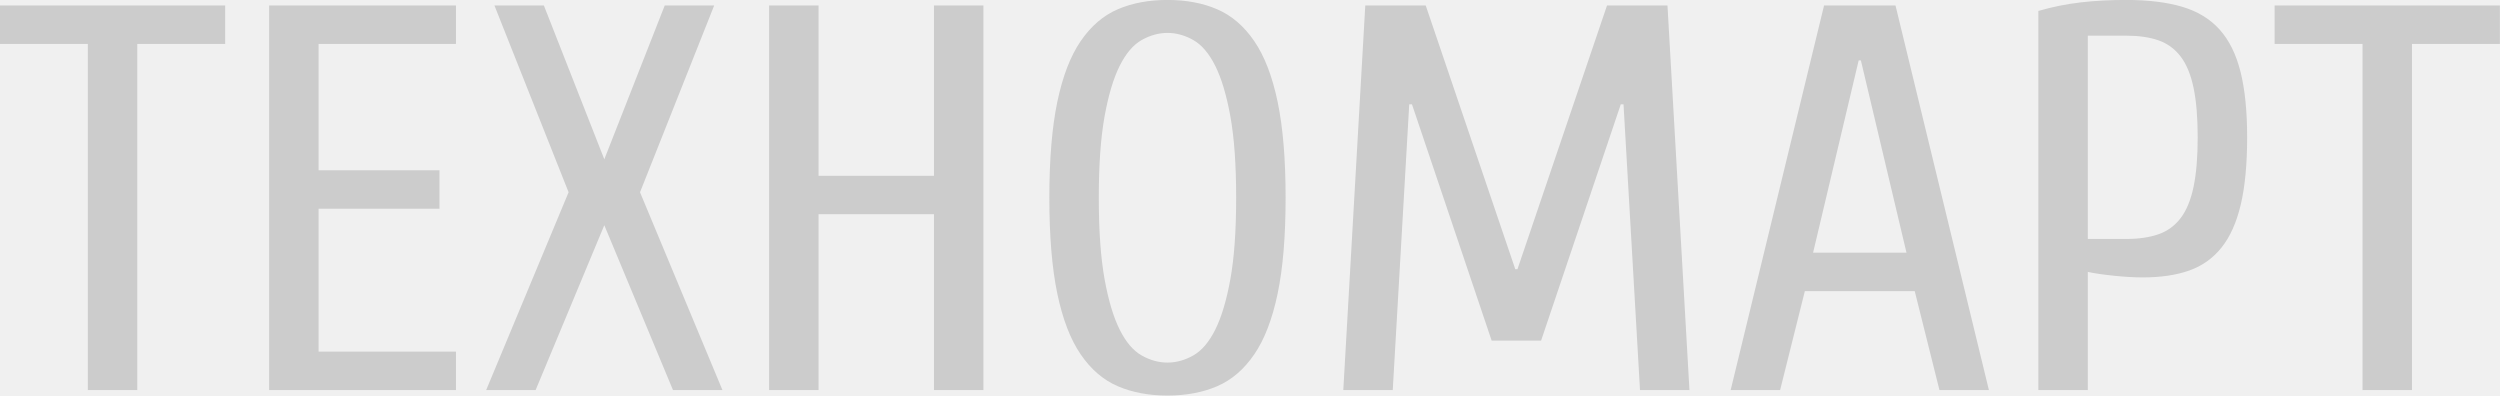
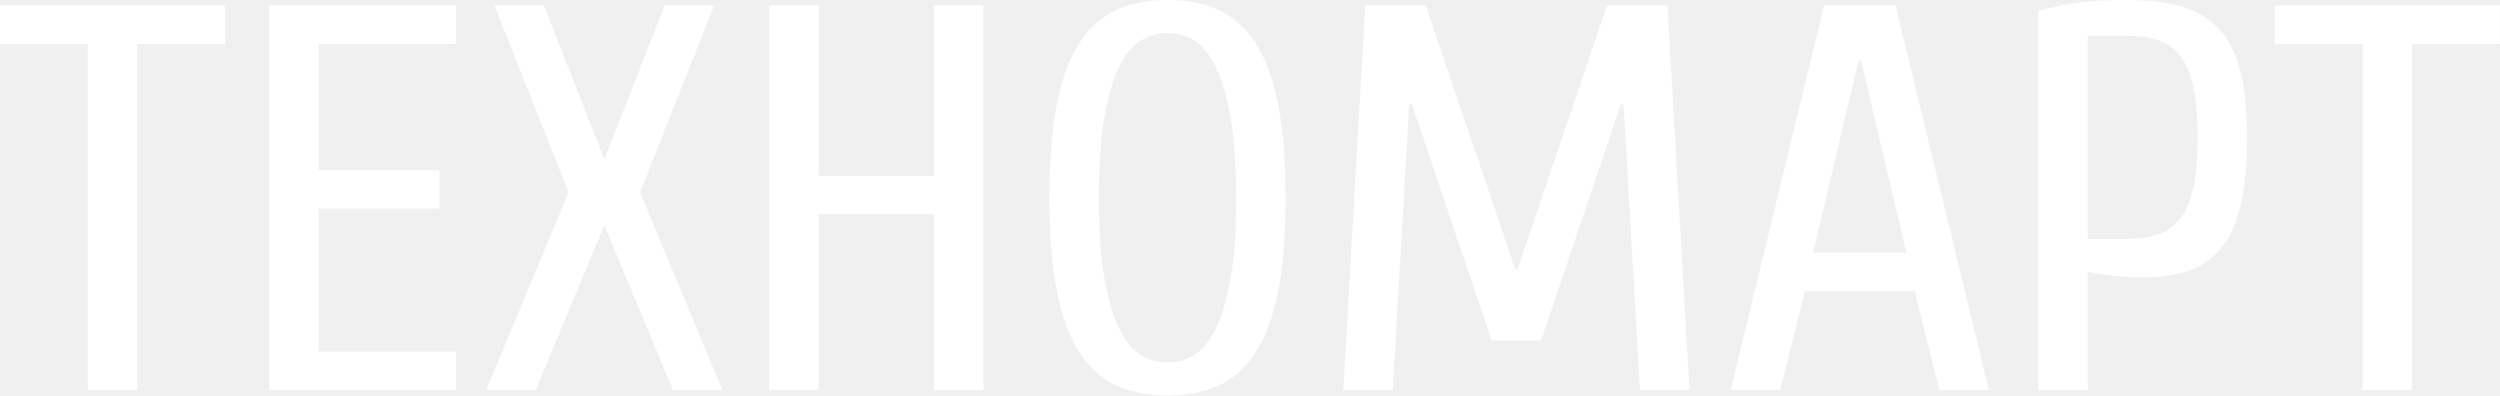
<svg xmlns="http://www.w3.org/2000/svg" preserveAspectRatio="xMidYMid" width="136.5" height="21.59" viewBox="0 0 136.5 21.59">
  <defs>
    <style>
      .cls-1 {
-         fill: #cccccc;
+         fill: #ffffff;
        fill-rule: evenodd;
      }
    </style>
  </defs>
  <path d="M131.694,2.397 L131.694,21.297 L128.994,21.297 L128.994,2.397 L124.194,2.397 L124.194,0.297 L136.494,0.297 L136.494,2.397 L131.694,2.397 ZM121.299,13.512 C120.829,14.102 120.239,14.522 119.529,14.772 C118.819,15.022 117.974,15.147 116.994,15.147 C116.534,15.147 116.014,15.117 115.434,15.057 C114.854,14.997 114.374,14.927 113.994,14.847 L113.994,21.297 L111.294,21.297 L111.294,0.597 C112.054,0.377 112.819,0.222 113.589,0.132 C114.359,0.042 115.194,-0.003 116.094,-0.003 C117.294,-0.003 118.314,0.122 119.154,0.372 C119.994,0.622 120.674,1.037 121.194,1.617 C121.714,2.197 122.094,2.967 122.334,3.927 C122.574,4.887 122.694,6.077 122.694,7.497 C122.694,8.957 122.579,10.177 122.349,11.157 C122.119,12.137 121.769,12.922 121.299,13.512 ZM119.769,4.797 C119.619,4.077 119.384,3.507 119.064,3.087 C118.744,2.667 118.339,2.372 117.849,2.202 C117.359,2.032 116.774,1.947 116.094,1.947 L113.994,1.947 L113.994,13.047 L116.094,13.047 C116.774,13.047 117.359,12.962 117.849,12.792 C118.339,12.622 118.744,12.327 119.064,11.907 C119.384,11.487 119.619,10.917 119.769,10.197 C119.919,9.477 119.994,8.577 119.994,7.497 C119.994,6.417 119.919,5.517 119.769,4.797 ZM104.544,15.897 L98.544,15.897 L97.194,21.297 L94.494,21.297 L99.594,0.297 L103.494,0.297 L108.594,21.297 L105.894,21.297 L104.544,15.897 ZM101.604,3.297 L101.484,3.297 L98.994,13.797 L104.094,13.797 L101.604,3.297 ZM88.644,5.697 L88.494,5.697 L84.144,18.597 L81.444,18.597 L77.094,5.697 L76.944,5.697 L76.044,21.297 L73.344,21.297 L74.544,0.297 L77.844,0.297 L82.734,14.697 L82.854,14.697 L87.744,0.297 L91.044,0.297 L92.244,21.297 L89.544,21.297 L88.644,5.697 ZM68.484,19.347 C67.924,20.167 67.249,20.747 66.459,21.087 C65.669,21.427 64.764,21.597 63.744,21.597 C62.724,21.597 61.819,21.427 61.029,21.087 C60.239,20.747 59.564,20.167 59.004,19.347 C58.444,18.527 58.019,17.422 57.729,16.032 C57.439,14.642 57.294,12.897 57.294,10.797 C57.294,8.697 57.439,6.952 57.729,5.562 C58.019,4.172 58.444,3.067 59.004,2.247 C59.564,1.427 60.239,0.847 61.029,0.507 C61.819,0.167 62.724,-0.003 63.744,-0.003 C64.764,-0.003 65.669,0.167 66.459,0.507 C67.249,0.847 67.924,1.427 68.484,2.247 C69.044,3.067 69.469,4.172 69.759,5.562 C70.049,6.952 70.194,8.697 70.194,10.797 C70.194,12.897 70.049,14.642 69.759,16.032 C69.469,17.422 69.044,18.527 68.484,19.347 ZM67.179,6.357 C66.969,5.197 66.694,4.277 66.354,3.597 C66.014,2.917 65.614,2.447 65.154,2.187 C64.694,1.927 64.224,1.797 63.744,1.797 C63.264,1.797 62.794,1.927 62.334,2.187 C61.874,2.447 61.474,2.917 61.134,3.597 C60.794,4.277 60.519,5.197 60.309,6.357 C60.099,7.517 59.994,8.997 59.994,10.797 C59.994,12.597 60.099,14.077 60.309,15.237 C60.519,16.397 60.794,17.317 61.134,17.997 C61.474,18.677 61.874,19.147 62.334,19.407 C62.794,19.667 63.264,19.797 63.744,19.797 C64.224,19.797 64.694,19.667 65.154,19.407 C65.614,19.147 66.014,18.677 66.354,17.997 C66.694,17.317 66.969,16.397 67.179,15.237 C67.389,14.077 67.494,12.597 67.494,10.797 C67.494,8.997 67.389,7.517 67.179,6.357 ZM50.994,11.697 L44.694,11.697 L44.694,21.297 L41.994,21.297 L41.994,0.297 L44.694,0.297 L44.694,9.597 L50.994,9.597 L50.994,0.297 L53.694,0.297 L53.694,21.297 L50.994,21.297 L50.994,11.697 ZM36.745,21.297 L32.995,12.297 L29.245,21.297 L26.545,21.297 L31.045,10.497 L26.995,0.297 L29.695,0.297 L32.995,8.697 L36.295,0.297 L38.995,0.297 L34.945,10.497 L39.445,21.297 L36.745,21.297 ZM14.695,0.297 L24.895,0.297 L24.895,2.397 L17.395,2.397 L17.395,9.297 L23.995,9.297 L23.995,11.397 L17.395,11.397 L17.395,19.197 L24.895,19.197 L24.895,21.297 L14.695,21.297 L14.695,0.297 ZM7.495,21.297 L4.795,21.297 L4.795,2.397 L-0.005,2.397 L-0.005,0.297 L12.295,0.297 L12.295,2.397 L7.495,2.397 L7.495,21.297 Z" class="cls-1" />
</svg>
